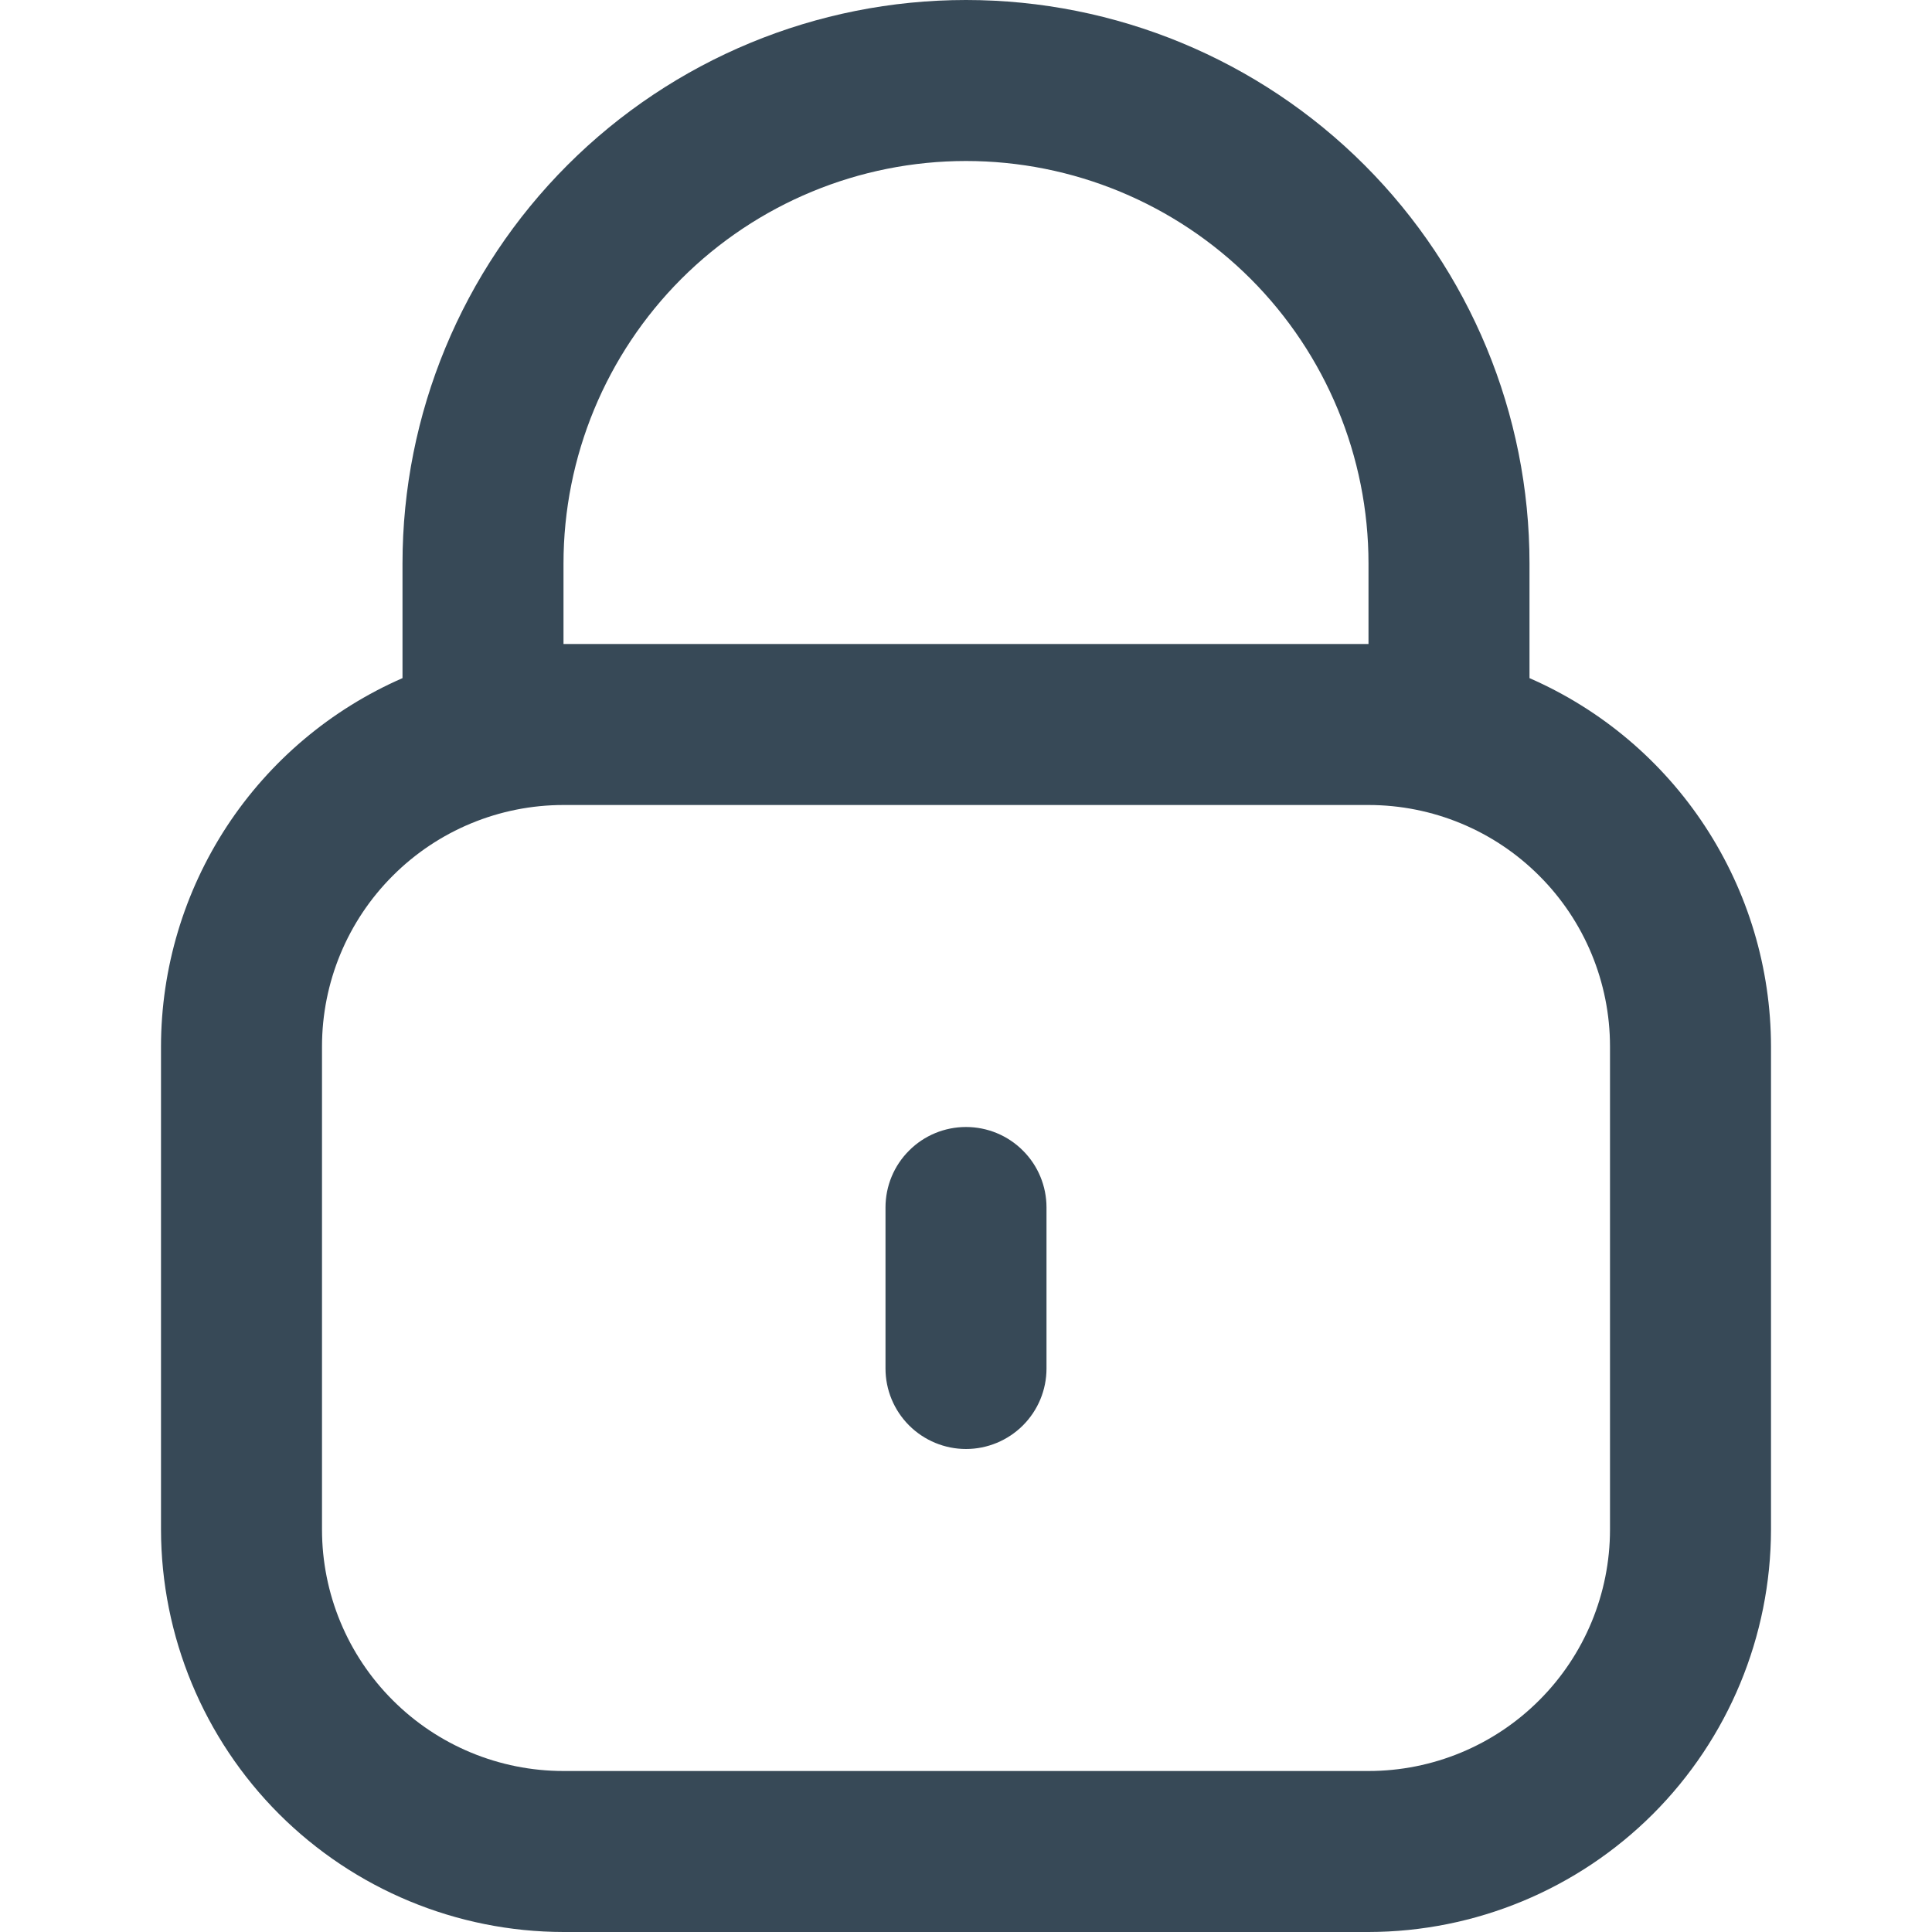
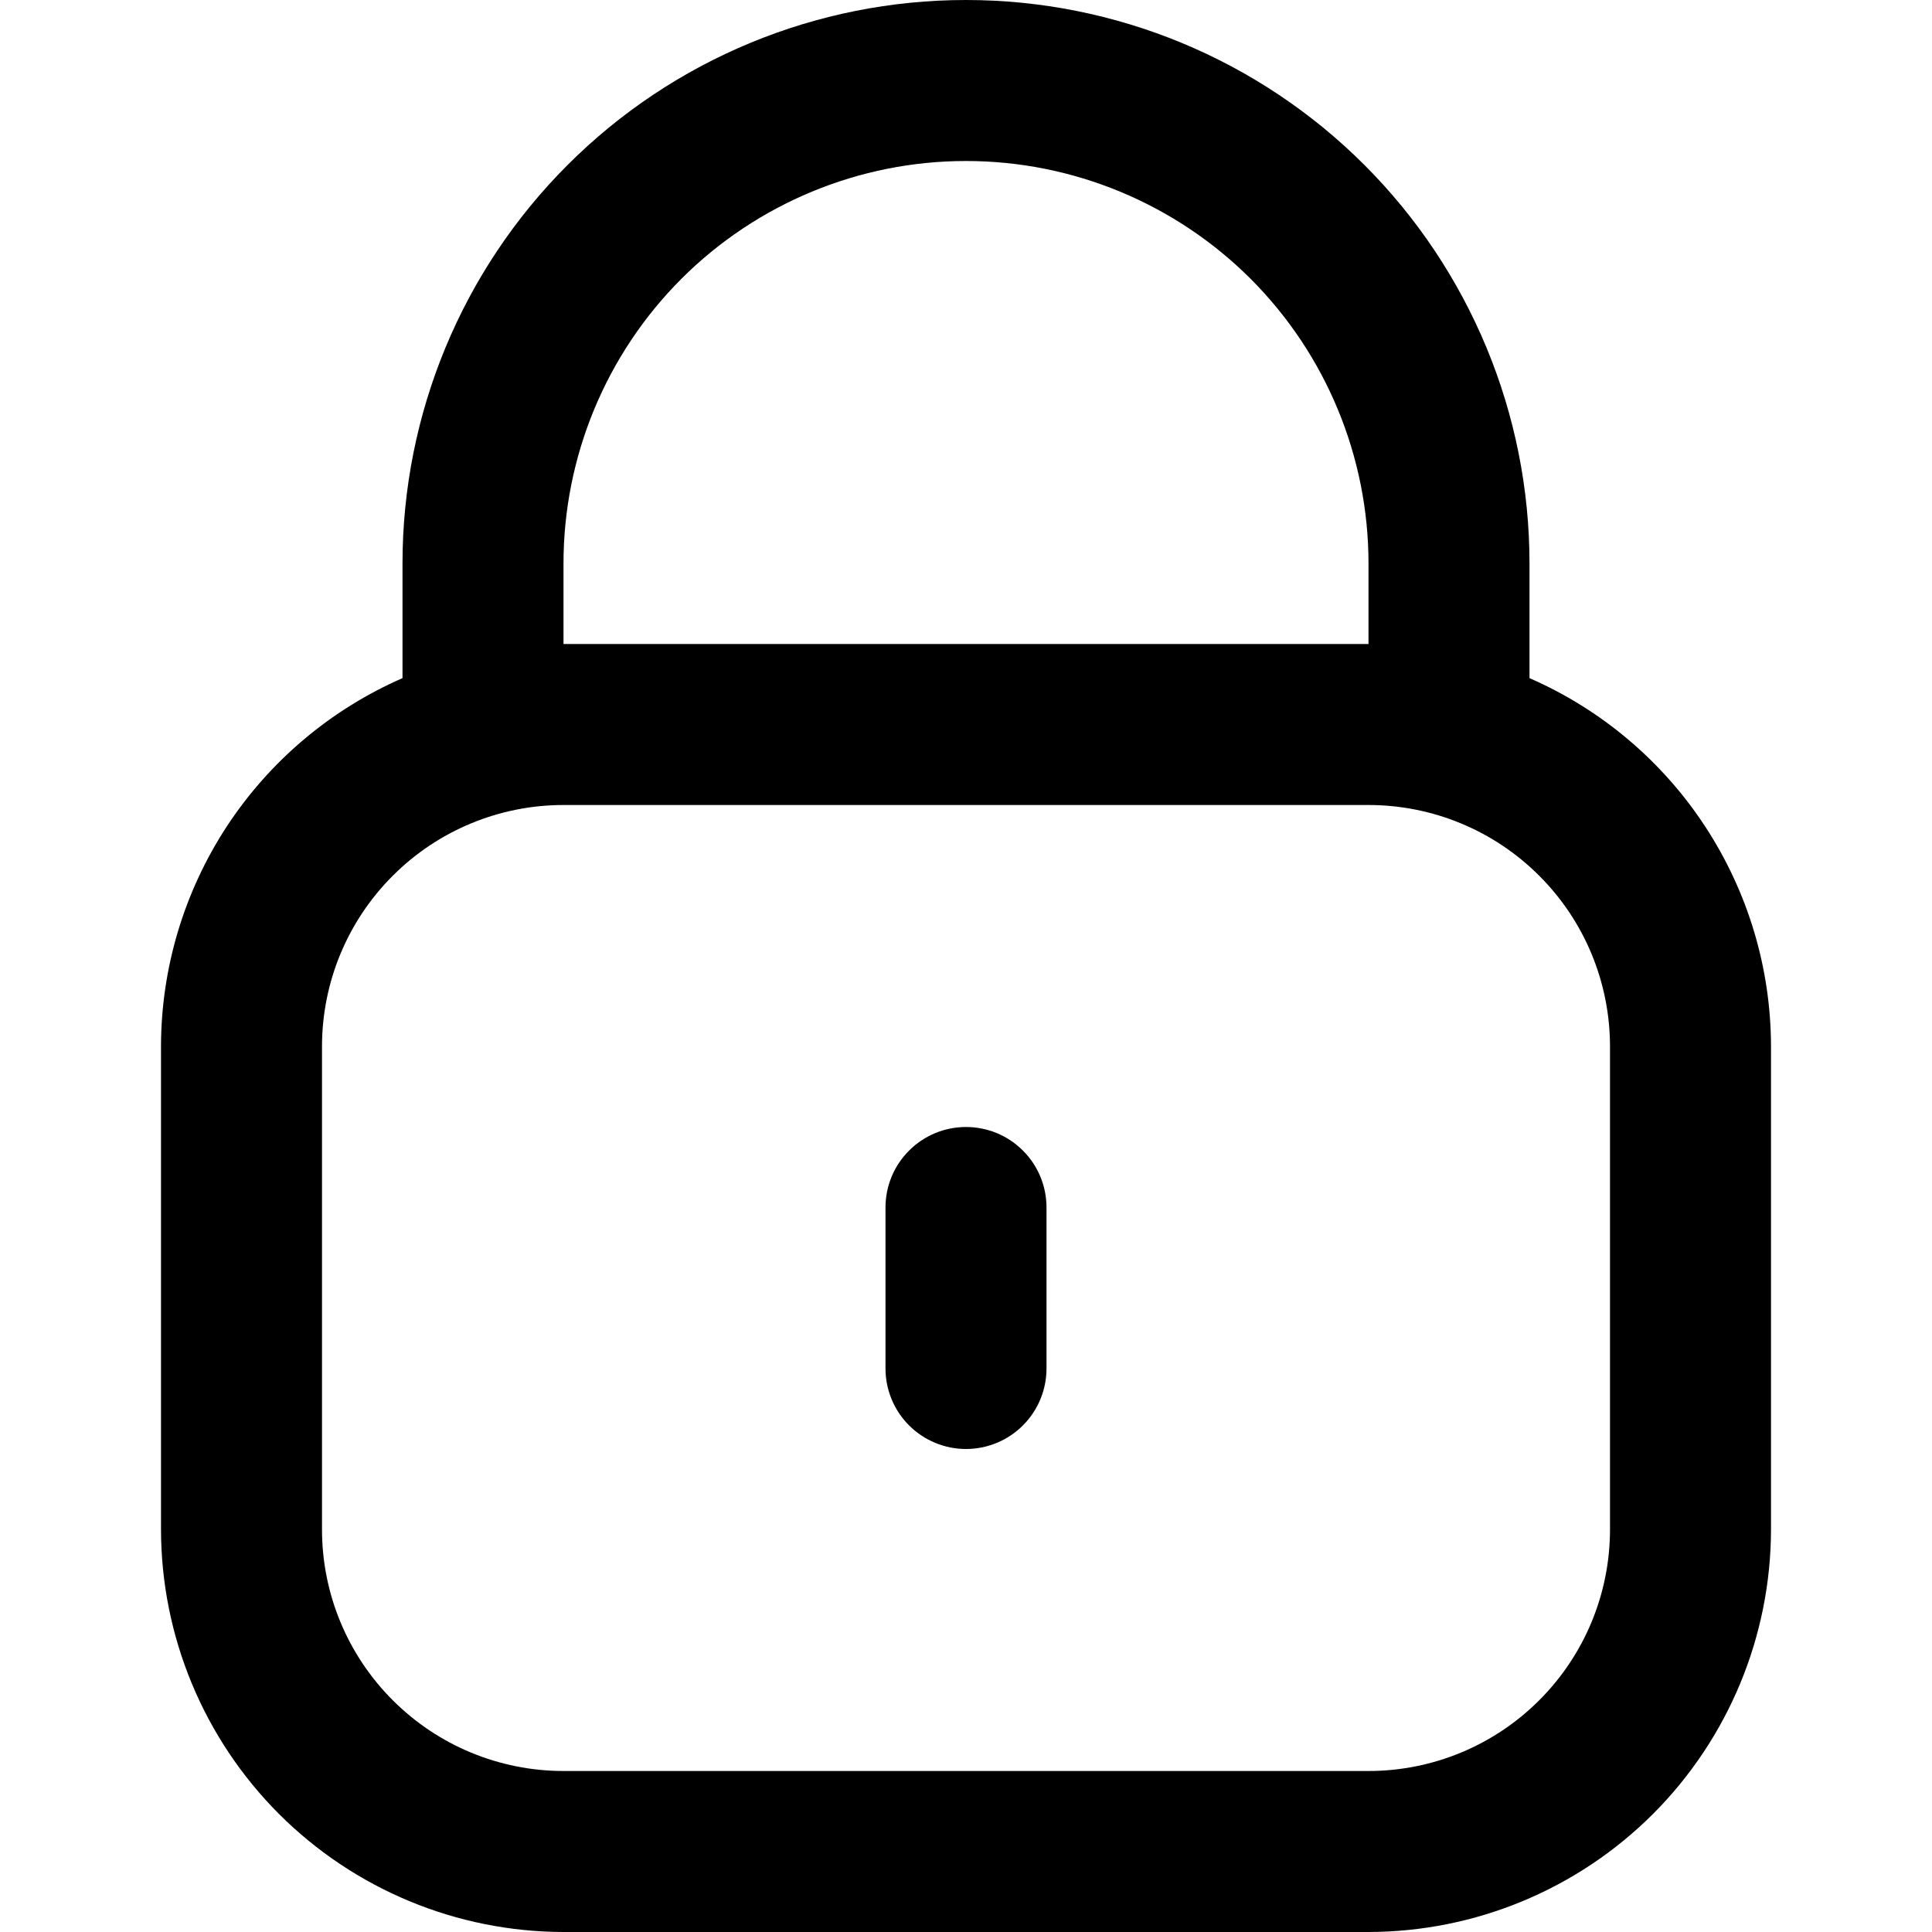
- <svg xmlns="http://www.w3.org/2000/svg" width="24" height="24" viewBox="0 0 24 24" fill="currentColor">
-   <path d="M19 8.424V7C19 5.143 18.262 3.363 16.95 2.05C15.637 0.737 13.857 0 12 0C10.143 0 8.363 0.737 7.05 2.05C5.737 3.363 5 5.143 5 7V8.424C4.109 8.813 3.351 9.453 2.818 10.265C2.286 11.078 2.001 12.028 2 13V19C2.002 20.326 2.529 21.596 3.466 22.534C4.404 23.471 5.674 23.998 7 24H17C18.326 23.998 19.596 23.471 20.534 22.534C21.471 21.596 21.998 20.326 22 19V13C21.999 12.028 21.714 11.078 21.181 10.265C20.649 9.453 19.891 8.813 19 8.424ZM7 7C7 5.674 7.527 4.402 8.464 3.464C9.402 2.527 10.674 2 12 2C13.326 2 14.598 2.527 15.536 3.464C16.473 4.402 17 5.674 17 7V8H7V7ZM20 19C20 19.796 19.684 20.559 19.121 21.121C18.559 21.684 17.796 22 17 22H7C6.204 22 5.441 21.684 4.879 21.121C4.316 20.559 4 19.796 4 19V13C4 12.204 4.316 11.441 4.879 10.879C5.441 10.316 6.204 10 7 10H17C17.796 10 18.559 10.316 19.121 10.879C19.684 11.441 20 12.204 20 13V19Z" fill="#374957" />
-   <path d="M12 14C11.735 14 11.48 14.105 11.293 14.293C11.105 14.48 11 14.734 11 15V17C11 17.265 11.105 17.519 11.293 17.707C11.48 17.894 11.735 18 12 18C12.265 18 12.52 17.894 12.707 17.707C12.895 17.519 13 17.265 13 17V15C13 14.734 12.895 14.48 12.707 14.293C12.52 14.105 12.265 14 12 14Z" fill="#374957" />
+ <svg xmlns="http://www.w3.org/2000/svg" width="24" height="24" viewBox="0 0 24 24" fill="none">
+   <path d="M19 8.424V7C19 5.143 18.262 3.363 16.95 2.05C15.637 0.737 13.857 0 12 0C10.143 0 8.363 0.737 7.05 2.05C5.737 3.363 5 5.143 5 7V8.424C4.109 8.813 3.351 9.453 2.818 10.265C2.286 11.078 2.001 12.028 2 13V19C2.002 20.326 2.529 21.596 3.466 22.534C4.404 23.471 5.674 23.998 7 24H17C18.326 23.998 19.596 23.471 20.534 22.534C21.471 21.596 21.998 20.326 22 19V13C21.999 12.028 21.714 11.078 21.181 10.265C20.649 9.453 19.891 8.813 19 8.424ZM7 7C7 5.674 7.527 4.402 8.464 3.464C9.402 2.527 10.674 2 12 2C13.326 2 14.598 2.527 15.536 3.464C16.473 4.402 17 5.674 17 7V8H7V7ZM20 19C20 19.796 19.684 20.559 19.121 21.121C18.559 21.684 17.796 22 17 22H7C6.204 22 5.441 21.684 4.879 21.121C4.316 20.559 4 19.796 4 19V13C4 12.204 4.316 11.441 4.879 10.879C5.441 10.316 6.204 10 7 10H17C17.796 10 18.559 10.316 19.121 10.879C19.684 11.441 20 12.204 20 13V19Z" fill="currentColor" />
+   <path d="M12 14C11.735 14 11.48 14.105 11.293 14.293C11.105 14.48 11 14.734 11 15V17C11 17.265 11.105 17.519 11.293 17.707C11.48 17.894 11.735 18 12 18C12.265 18 12.52 17.894 12.707 17.707C12.895 17.519 13 17.265 13 17V15C13 14.734 12.895 14.48 12.707 14.293C12.52 14.105 12.265 14 12 14Z" fill="currentColor" />
</svg>
